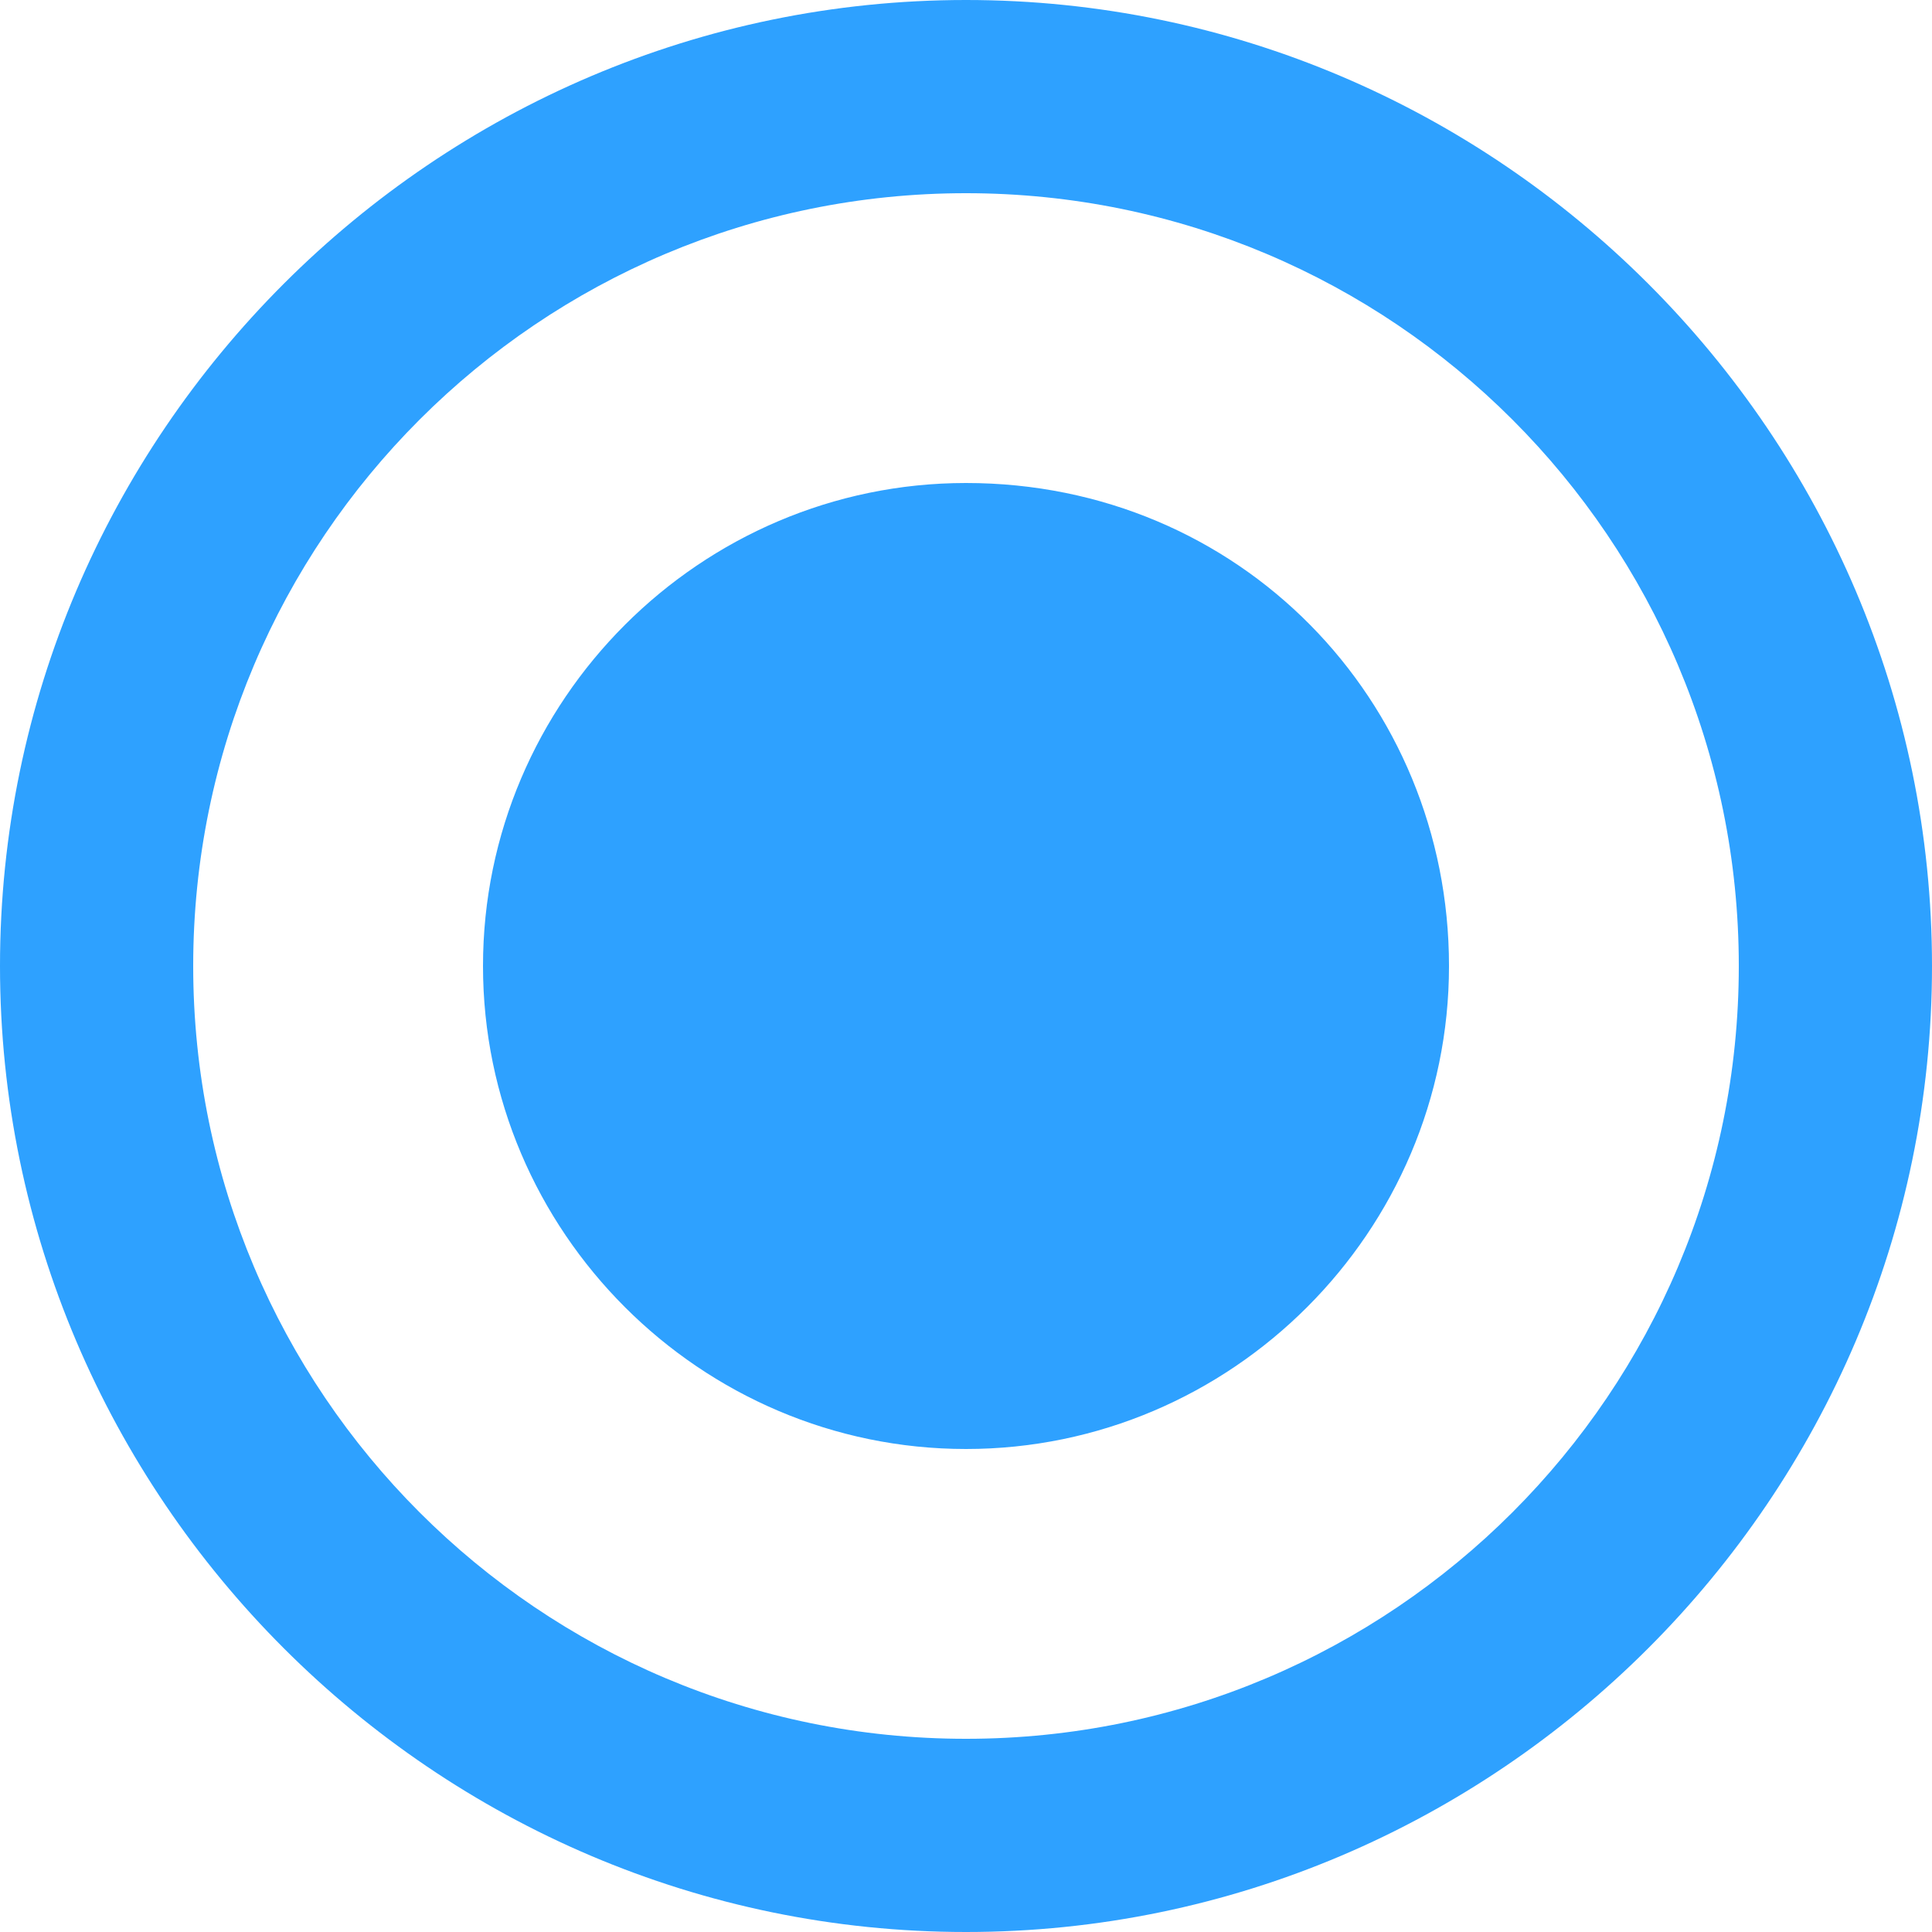
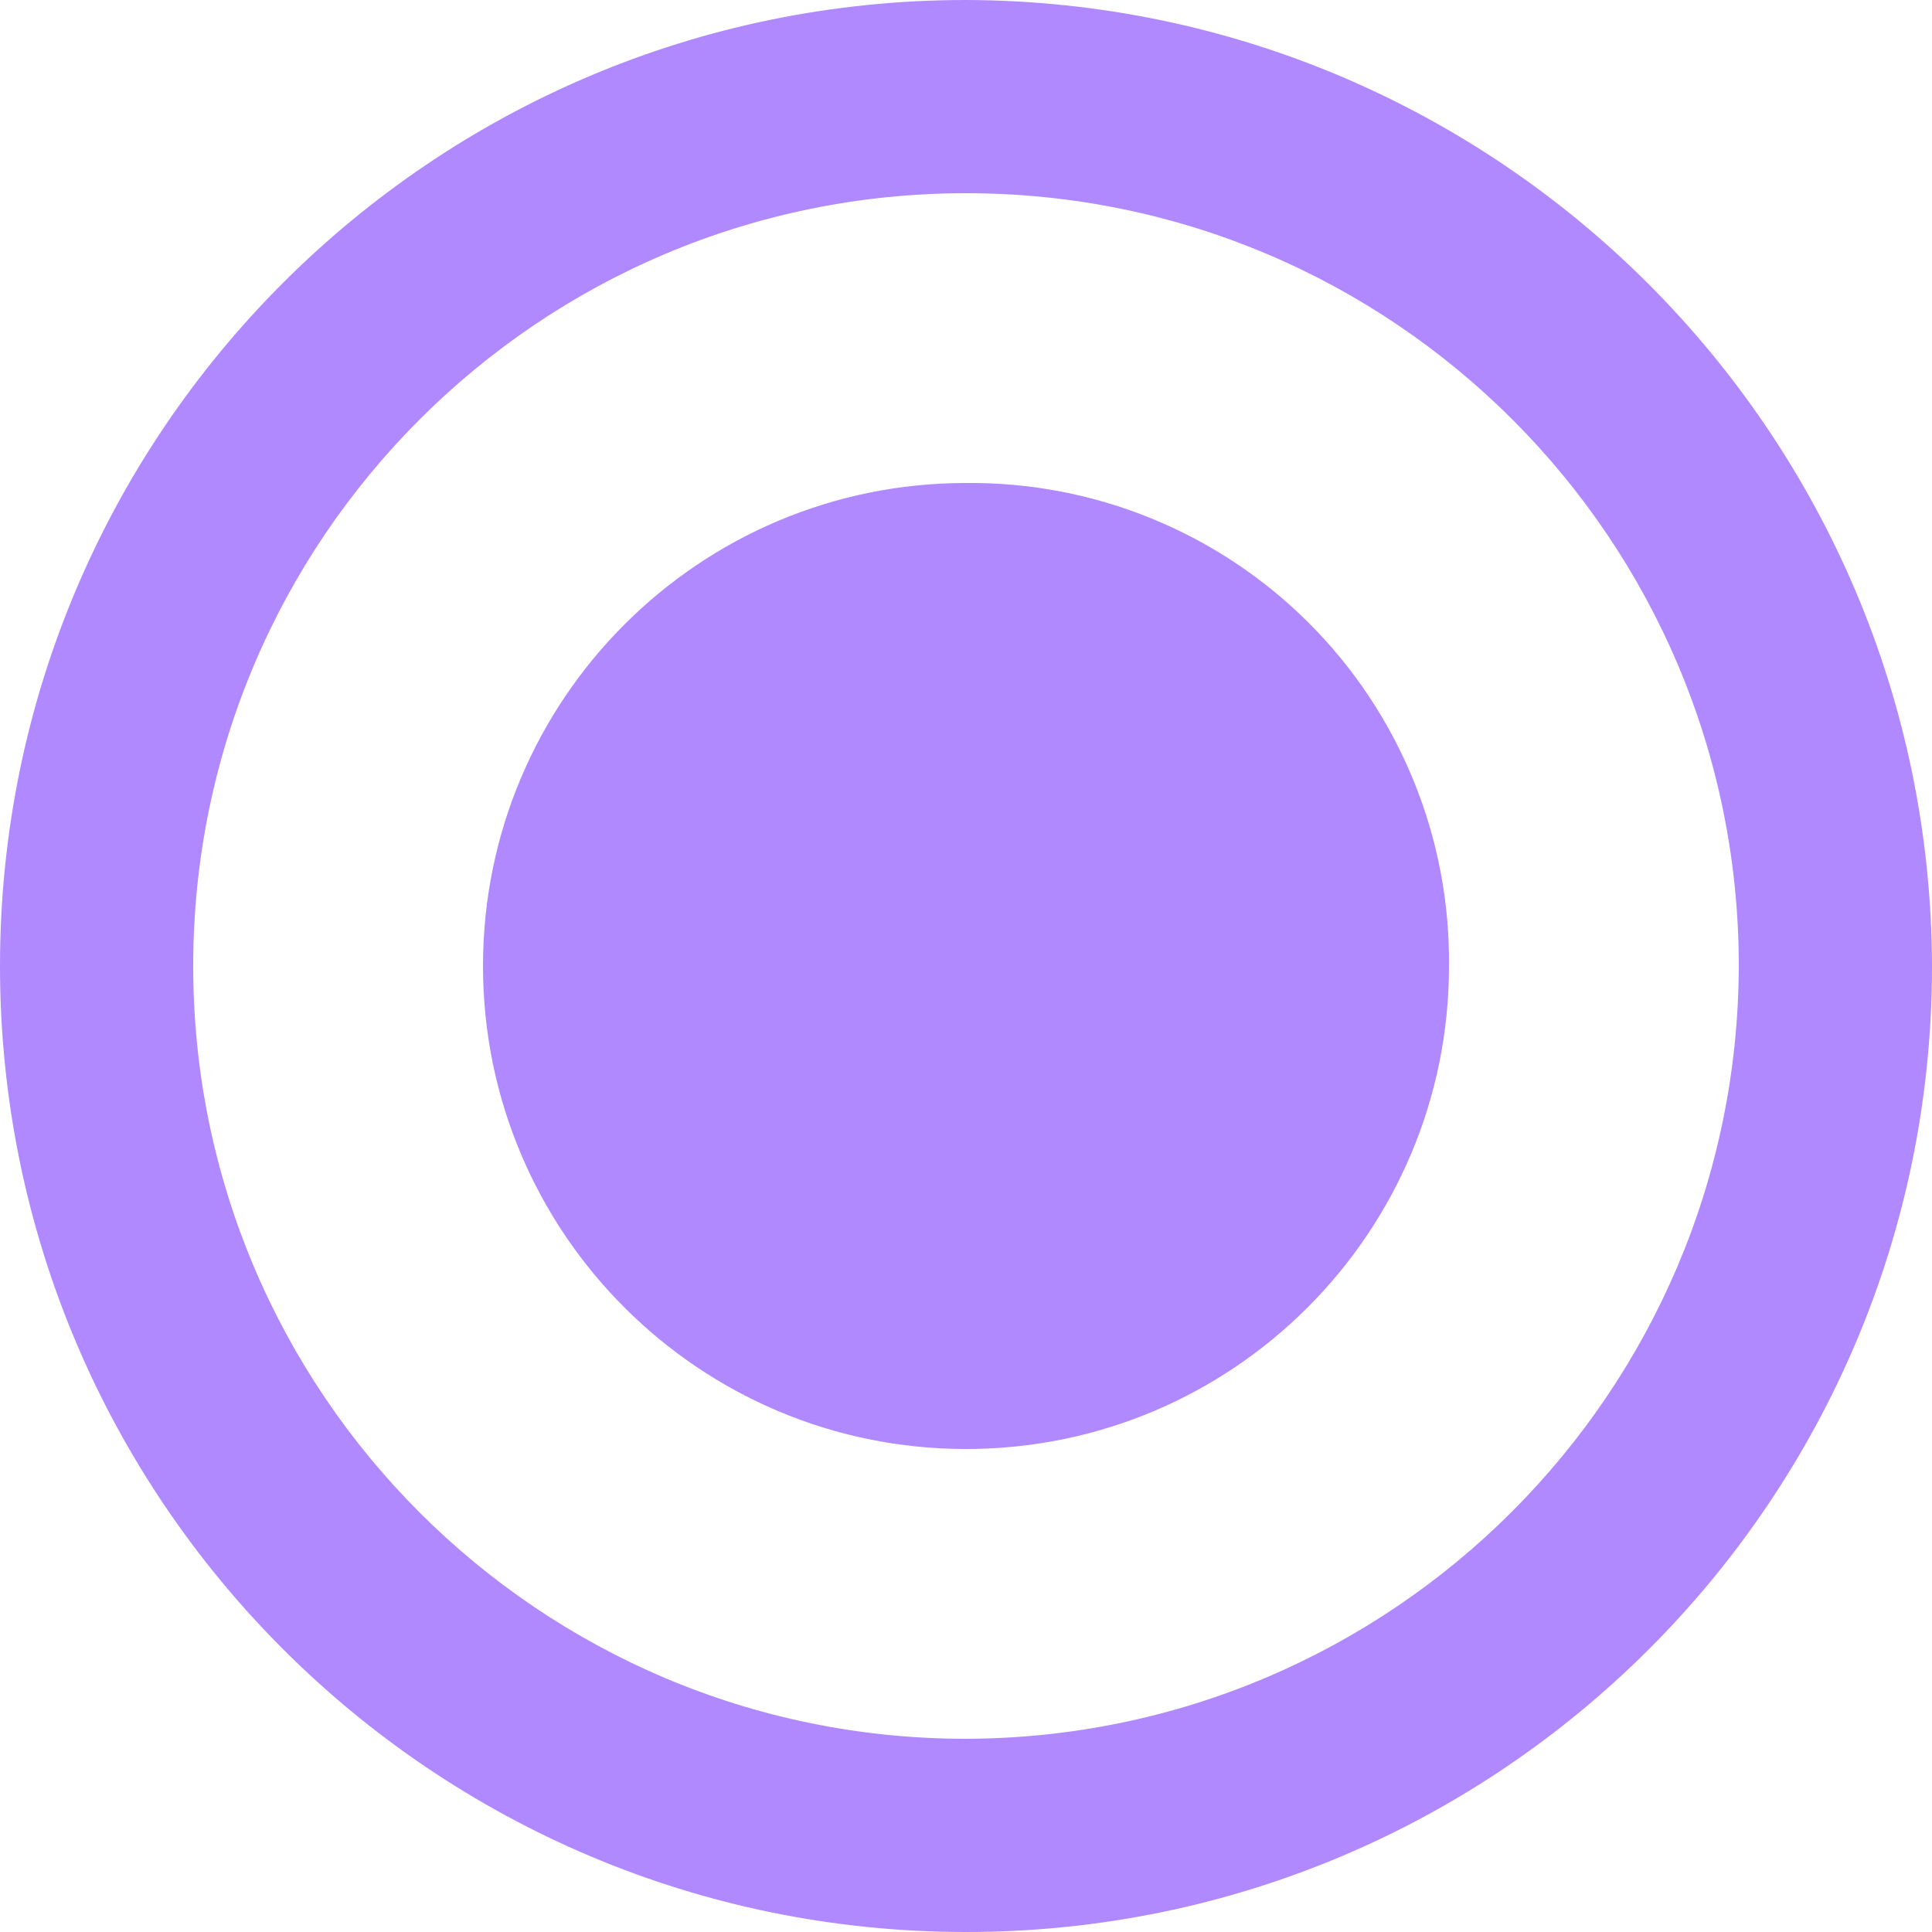
- <svg xmlns="http://www.w3.org/2000/svg" version="1.1" id="svg8" x="0px" y="0px" viewBox="0 0 24 24" style="enable-background:new 0 0 24 24;" xml:space="preserve">
-   <style type="text/css">
- 	.st0{fill-rule:evenodd;clip-rule:evenodd;fill:#2EA1FF;}
- </style>
+ <svg xmlns="http://www.w3.org/2000/svg" width="24" height="24" viewBox="0 0 24 24">
+   <defs>
+     <style type="text/css">
+             .cls-1{fill:#b088ff;fill-rule:evenodd}
+         </style>
+   </defs>
  <g id="radiobttom_active" transform="translate(-508 -240)">
-     <path id="radio_on" class="st0" d="M520,246c-3.3,0-6,2.7-6,6s2.7,6,6,6s6-2.7,6-6S523.4,246,520,246L520,246z M520,240   c-6.6,0-12,5.4-12,12s5.4,12,12,12s12-5.4,12-12S526.6,240,520,240z M520,261.6c-5.3,0-9.6-4.3-9.6-9.6s4.3-9.6,9.6-9.6   s9.6,4.3,9.6,9.6C529.6,257.3,525.3,261.6,520,261.6z" />
+     <path id="radio_on" d="M14 8a6 6 0 1 0 6 6 5.942 5.942 0 0 0-6-6zm0-6a12 12 0 1 0 12 12A12.035 12.035 0 0 0 14 2zm0 21.6a9.6 9.6 0 1 1 9.6-9.6 9.628 9.628 0 0 1-9.6 9.6z" class="cls-1" transform="translate(506 238)" />
  </g>
</svg>
